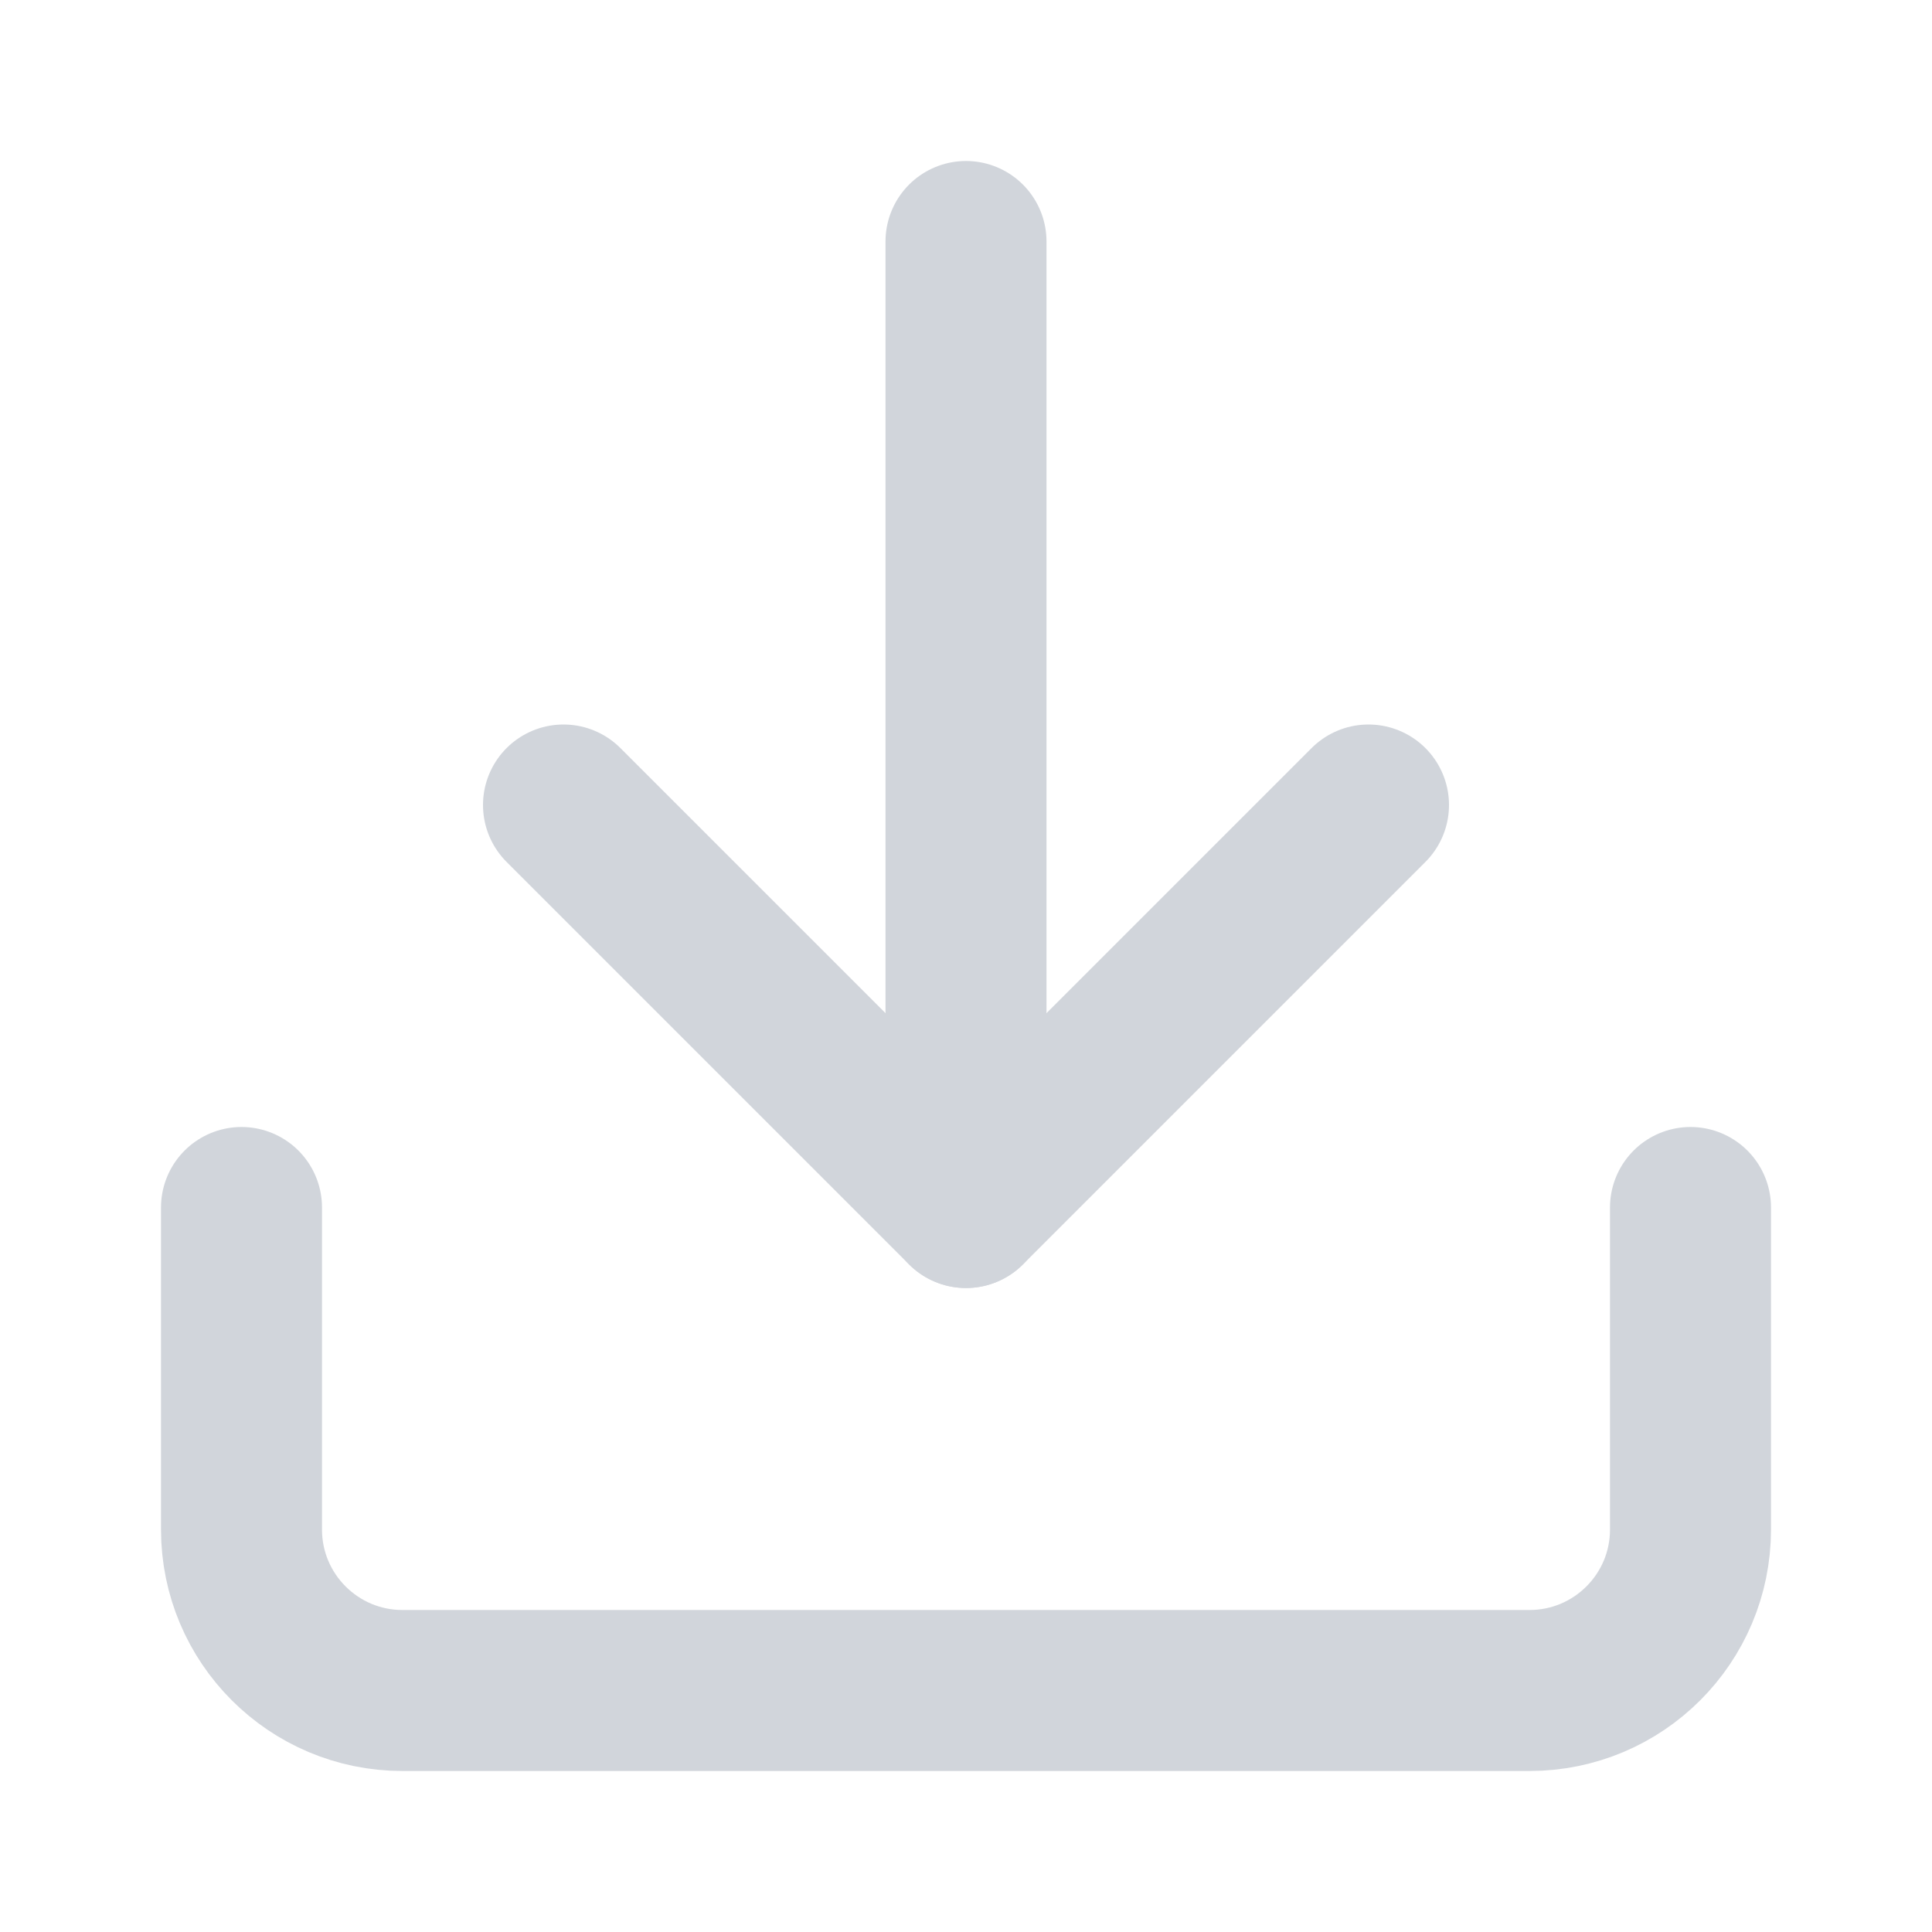
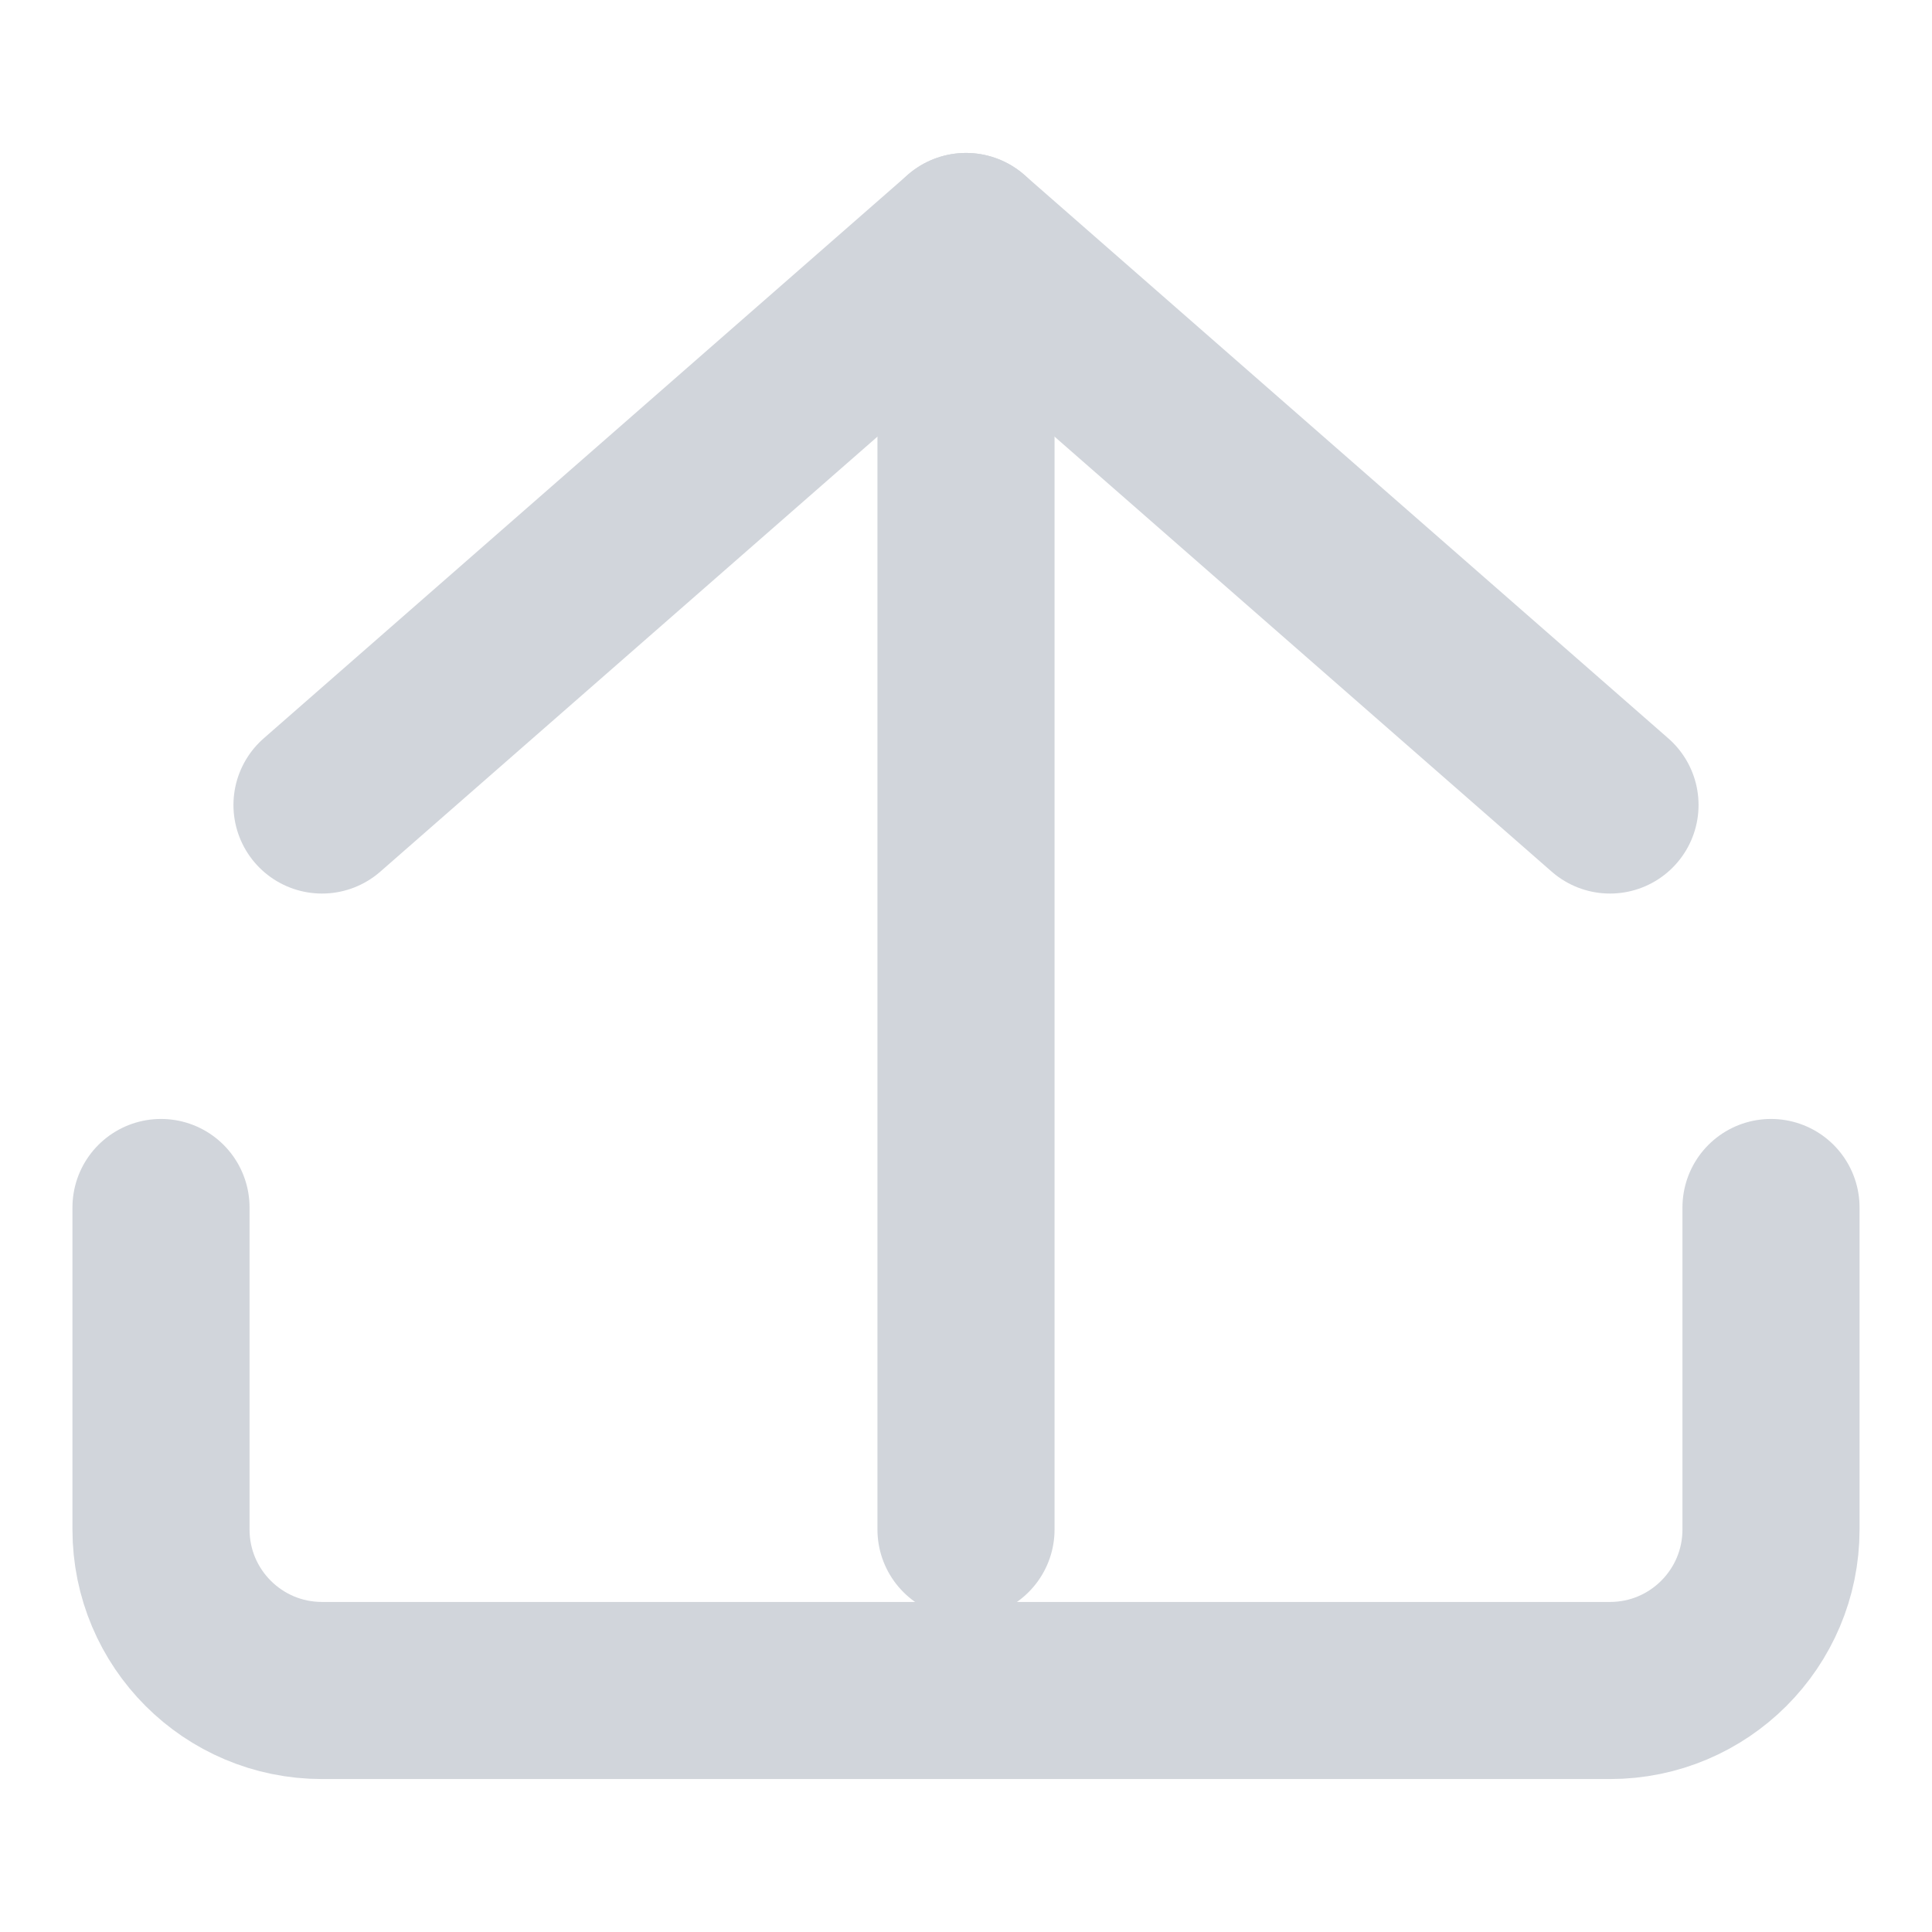
- <svg xmlns="http://www.w3.org/2000/svg" width="24" height="24" viewBox="0 0 24 24" fill="none" stroke="#D1D5DB" stroke-width="2" stroke-linecap="round" stroke-linejoin="round">
-   <path d="M21 15v4a2 2 0 0 1-2 2H5a2 2 0 0 1-2-2v-4" />
-   <polyline points="7 10 12 15 17 10" />
-   <line x1="12" y1="3" x2="12" y2="15" />
+ <svg xmlns="http://www.w3.org/2000/svg" width="24" height="24" viewBox="0 0 24 24" fill="none" stroke="#D1D5DB" stroke-width="2.2" stroke-linecap="round" stroke-linejoin="round">
+   <path d="M22 15v4a2 2 0 0 1-2 2H4a2 2 0 0 1-2-2v-4" />
+   <polyline points="20 10 12 3 4 10" />
+   <line x1="12" y1="19" x2="12" y2="3" />
</svg>
